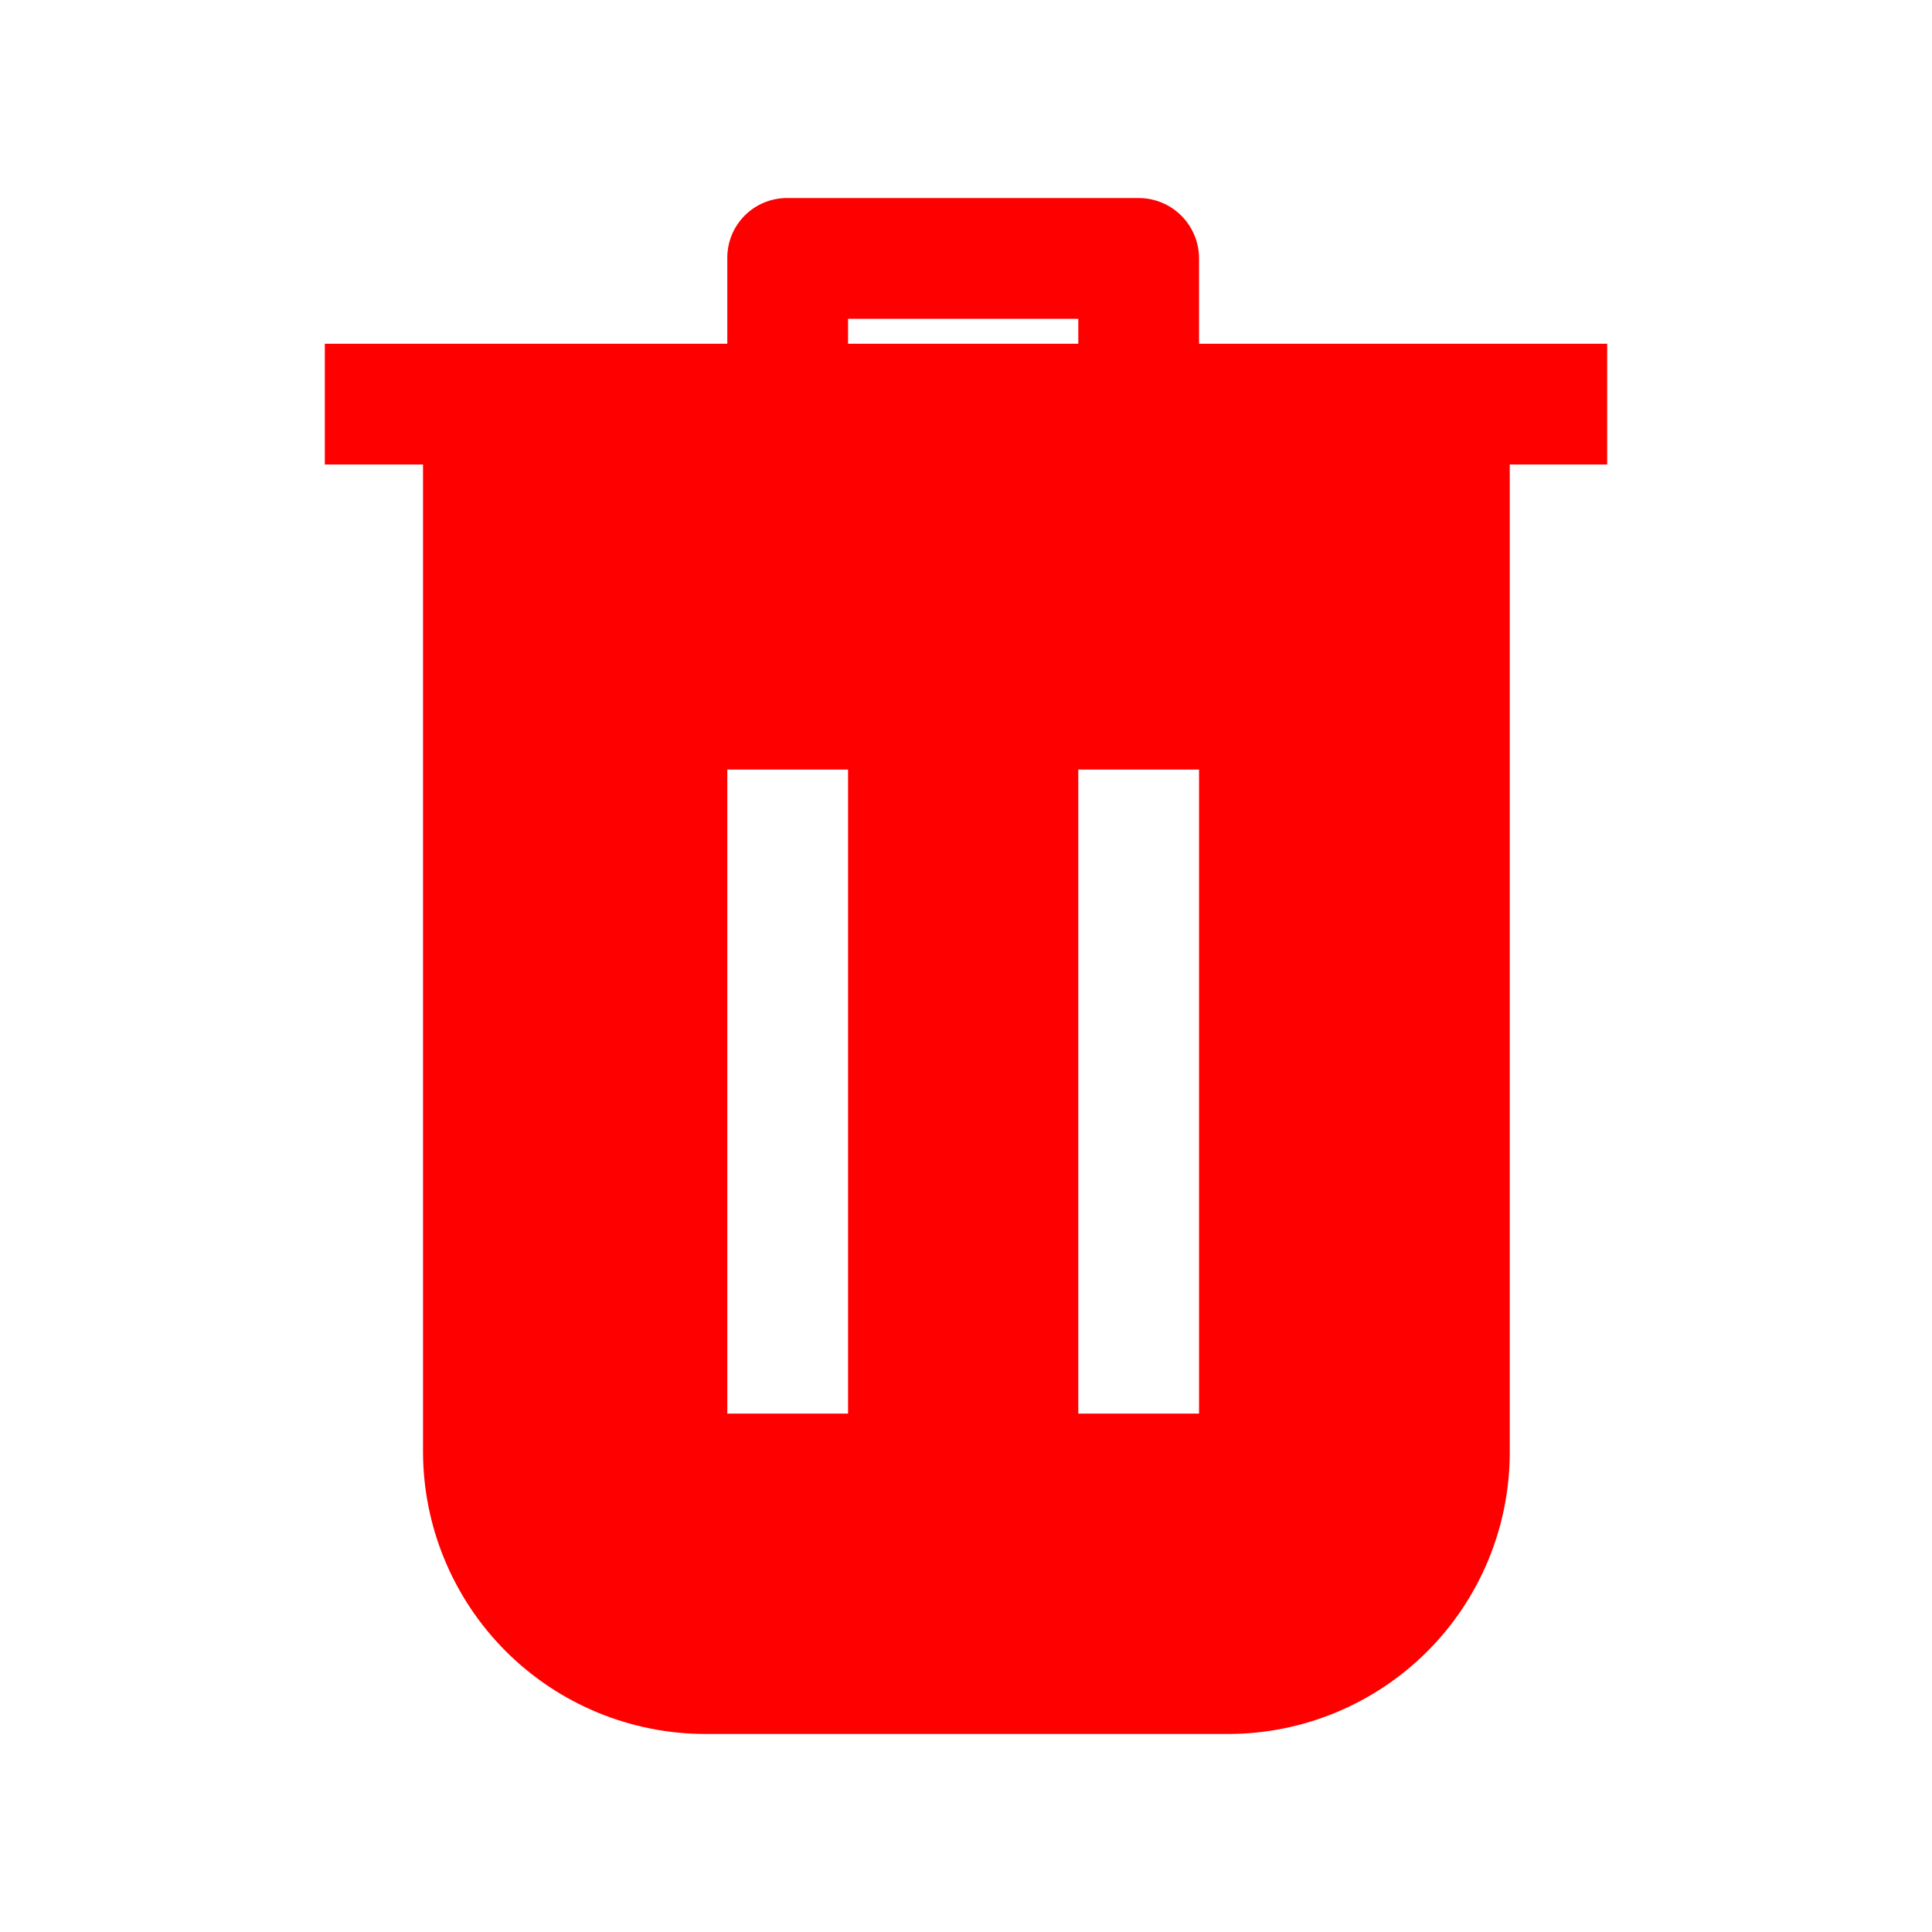
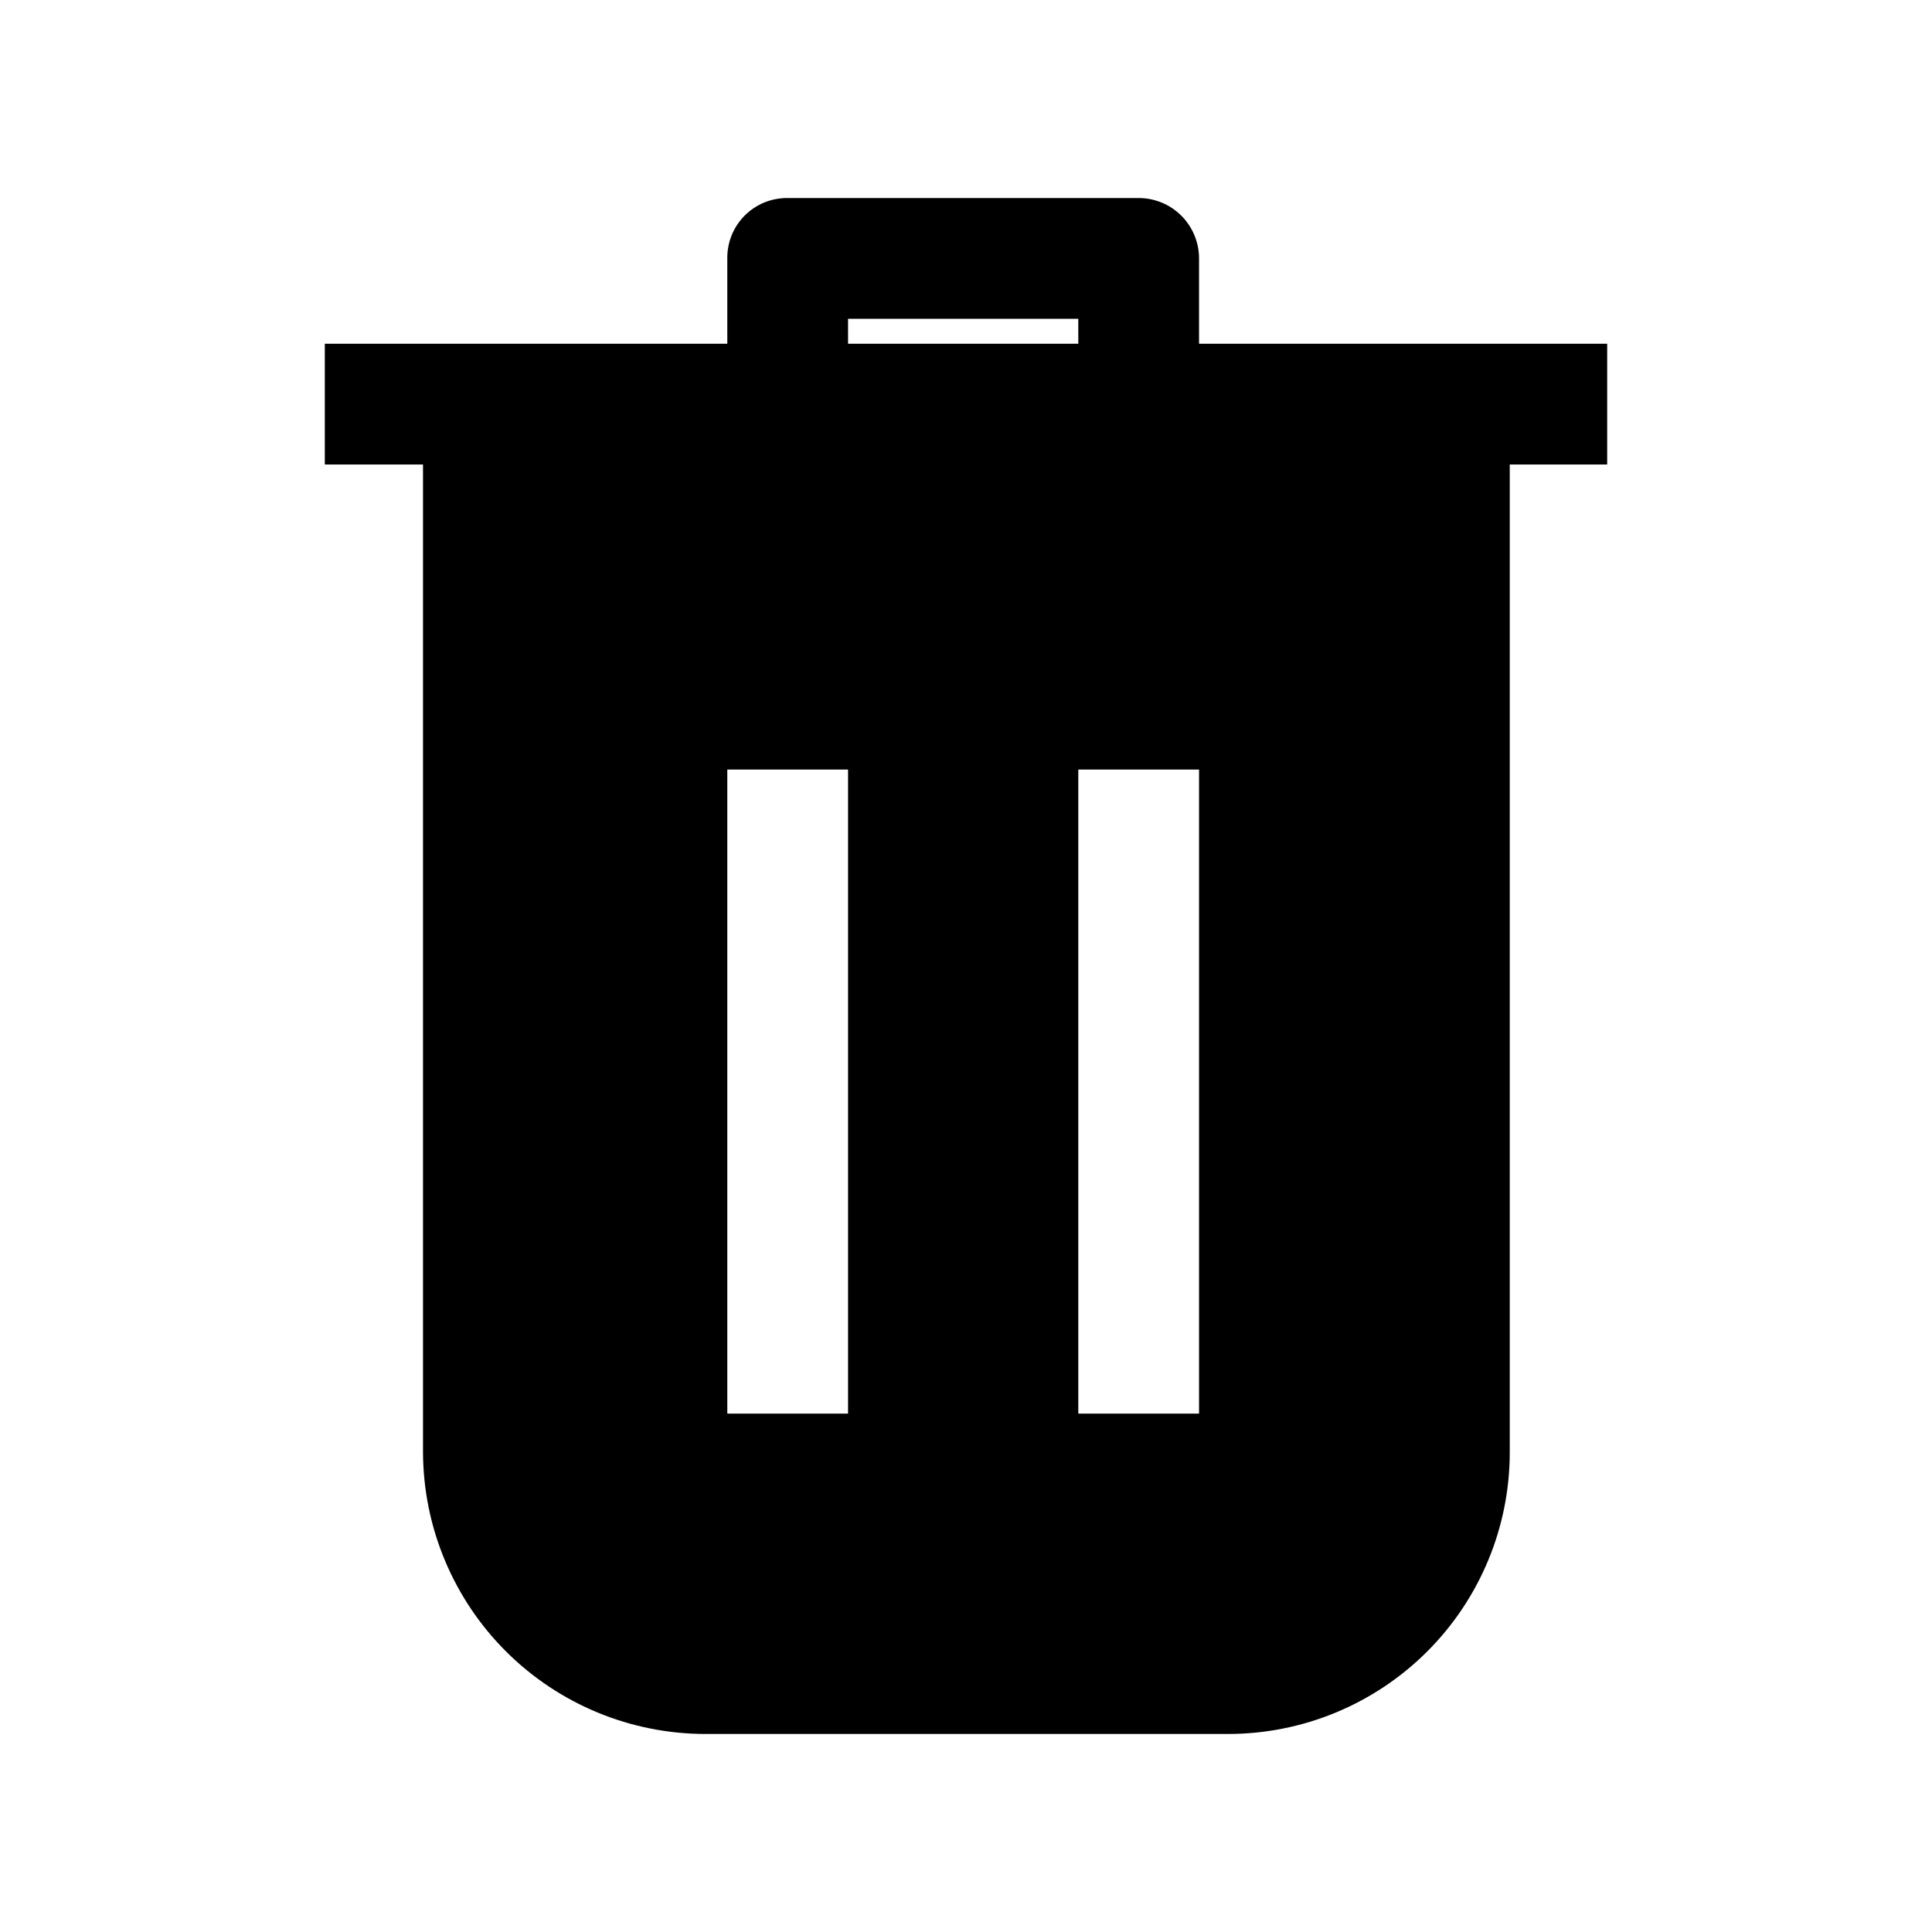
- <svg xmlns="http://www.w3.org/2000/svg" width="40" height="40" viewBox="0 0 40 40" fill="none">
-   <path d="M29.925 7.117H24.825V5.35C24.825 5.019 24.693 4.701 24.459 4.466C24.225 4.232 23.907 4.1 23.575 4.1H16.308C16.144 4.098 15.98 4.129 15.827 4.191C15.675 4.253 15.536 4.345 15.42 4.461C15.303 4.578 15.211 4.716 15.149 4.869C15.087 5.022 15.056 5.185 15.058 5.35V7.117H6.725V9.617H8.758V30.067C8.763 31.615 9.381 33.099 10.478 34.193C11.574 35.286 13.06 35.9 14.608 35.9H25.425C26.972 35.9 28.456 35.285 29.55 34.191C30.644 33.097 31.258 31.614 31.258 30.067V9.617H33.275V7.117H29.925ZM17.558 29.267H15.058V15.933H17.558V29.267ZM17.558 6.6H22.325V7.117H17.558V6.6ZM24.825 29.267H22.325V15.933H24.825V29.267Z" fill="#FF0000" />
+ <svg viewBox="0 0 40 40">
+   <path d="M29.925 7.117H24.825V5.35C24.825 5.019 24.693 4.701 24.459 4.466C24.225 4.232 23.907 4.1 23.575 4.1H16.308C16.144 4.098 15.98 4.129 15.827 4.191C15.675 4.253 15.536 4.345 15.42 4.461C15.303 4.578 15.211 4.716 15.149 4.869C15.087 5.022 15.056 5.185 15.058 5.35V7.117H6.725V9.617H8.758V30.067C8.763 31.615 9.381 33.099 10.478 34.193C11.574 35.286 13.06 35.9 14.608 35.9H25.425C26.972 35.9 28.456 35.285 29.55 34.191C30.644 33.097 31.258 31.614 31.258 30.067V9.617H33.275V7.117H29.925ZM17.558 29.267H15.058V15.933H17.558V29.267ZM17.558 6.6H22.325V7.117H17.558V6.6ZM24.825 29.267H22.325V15.933H24.825V29.267Z" fill="currentColor" />
</svg>
